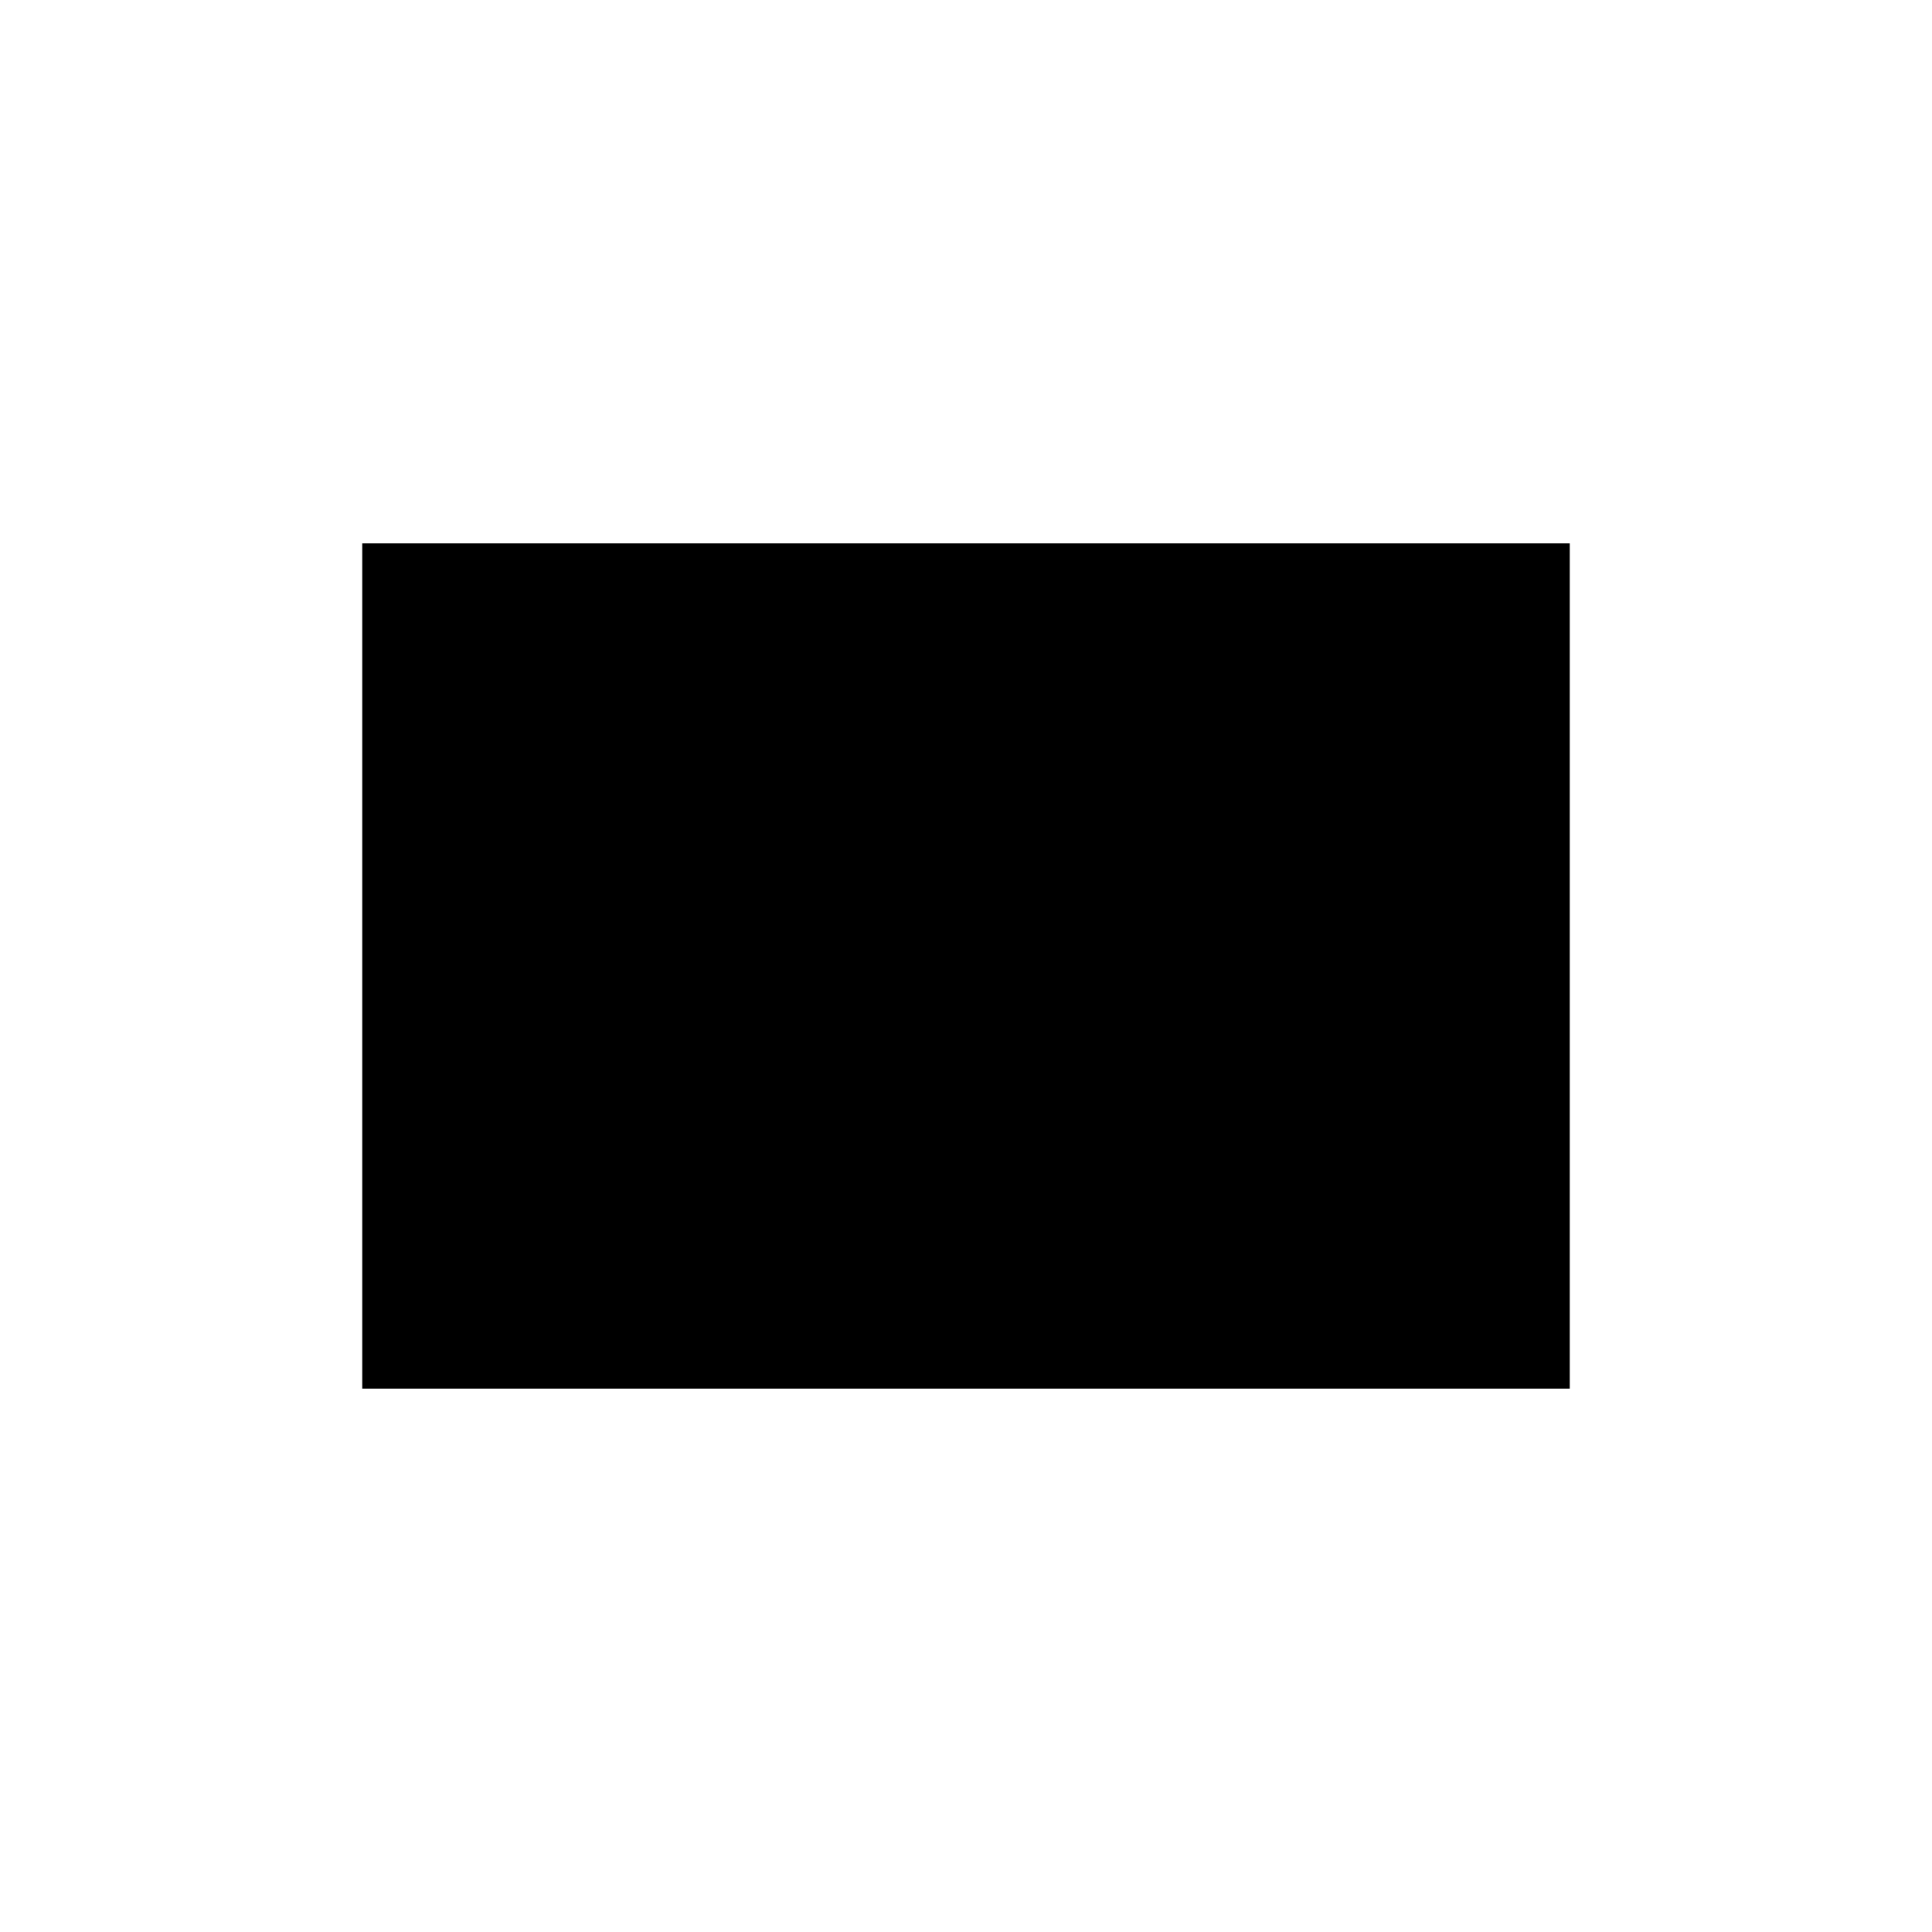
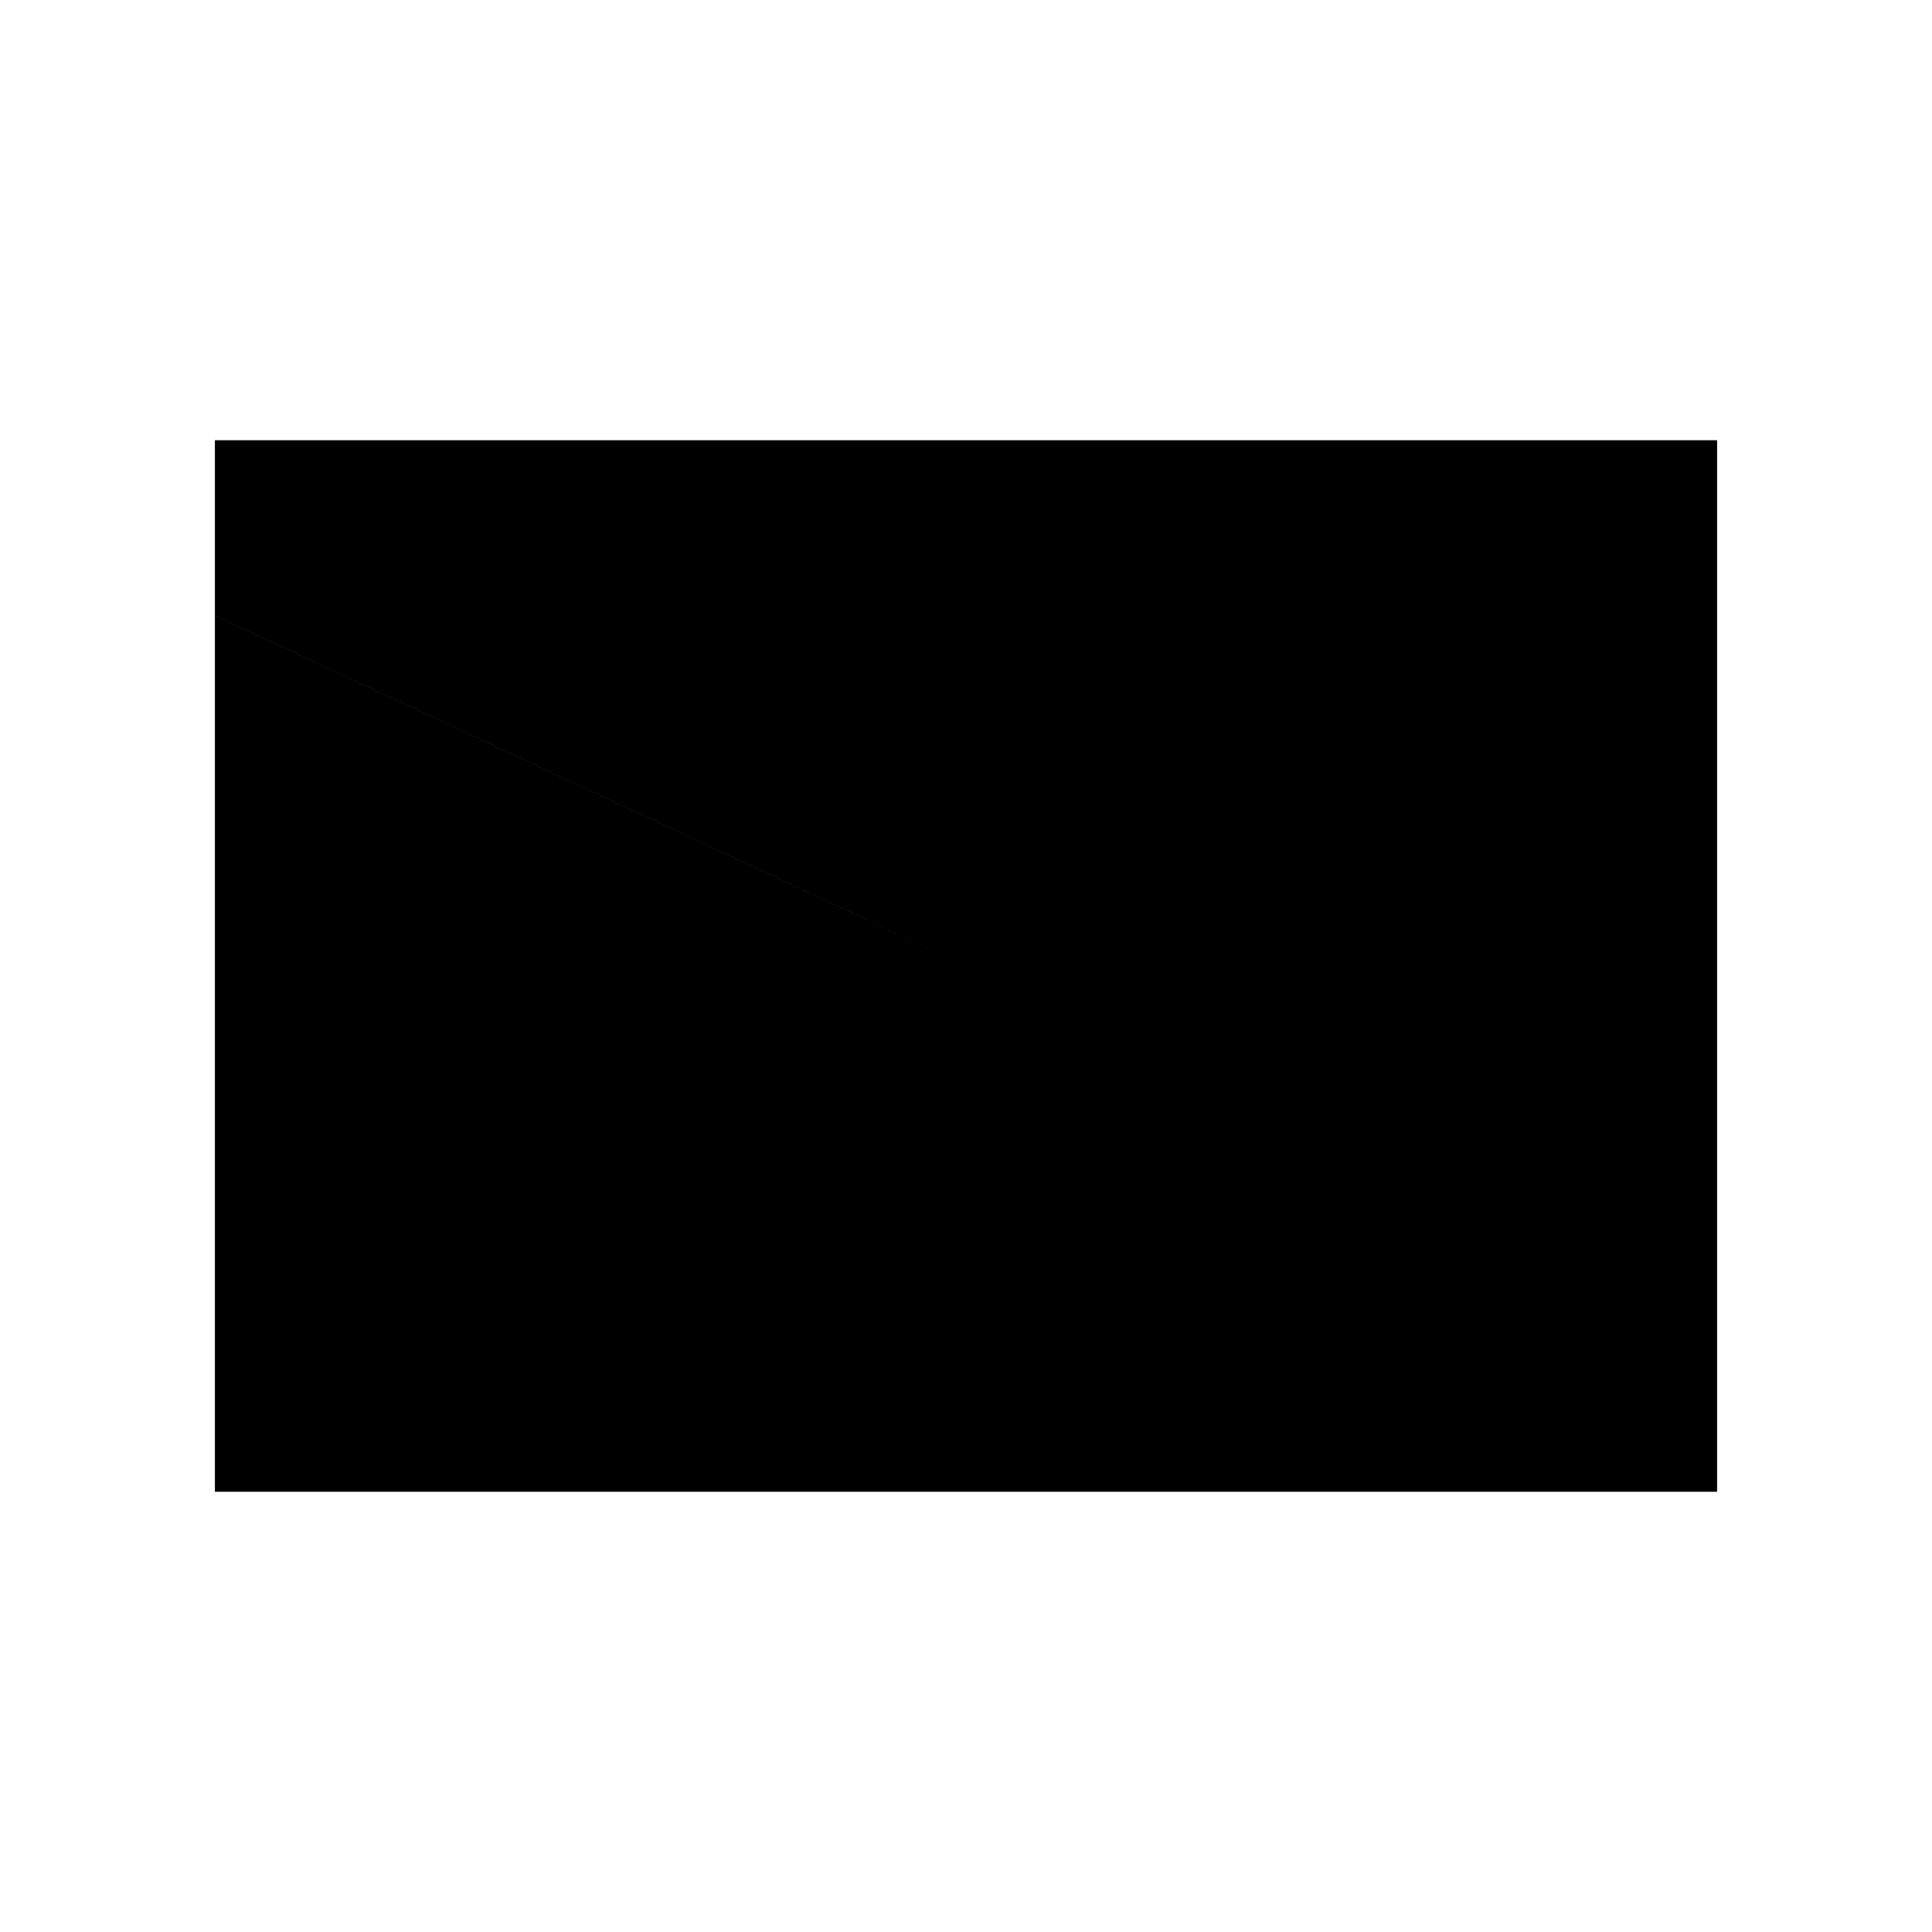
<svg xmlns="http://www.w3.org/2000/svg" viewBox="0 0 320 320">
  <g id="envelope">
-     <path d="M60,230V113.333L160,160l100-46.667V230Zm100-70,100-46.667V90H60v23.333Z" class="outline" />
+     <path d="M35.595,247.083V101.944L160,160l124.405-58.056V247.083ZM160,160l124.405-58.056V72.917H35.595v29.028Z" class="outline" />
  </g>
</svg>
